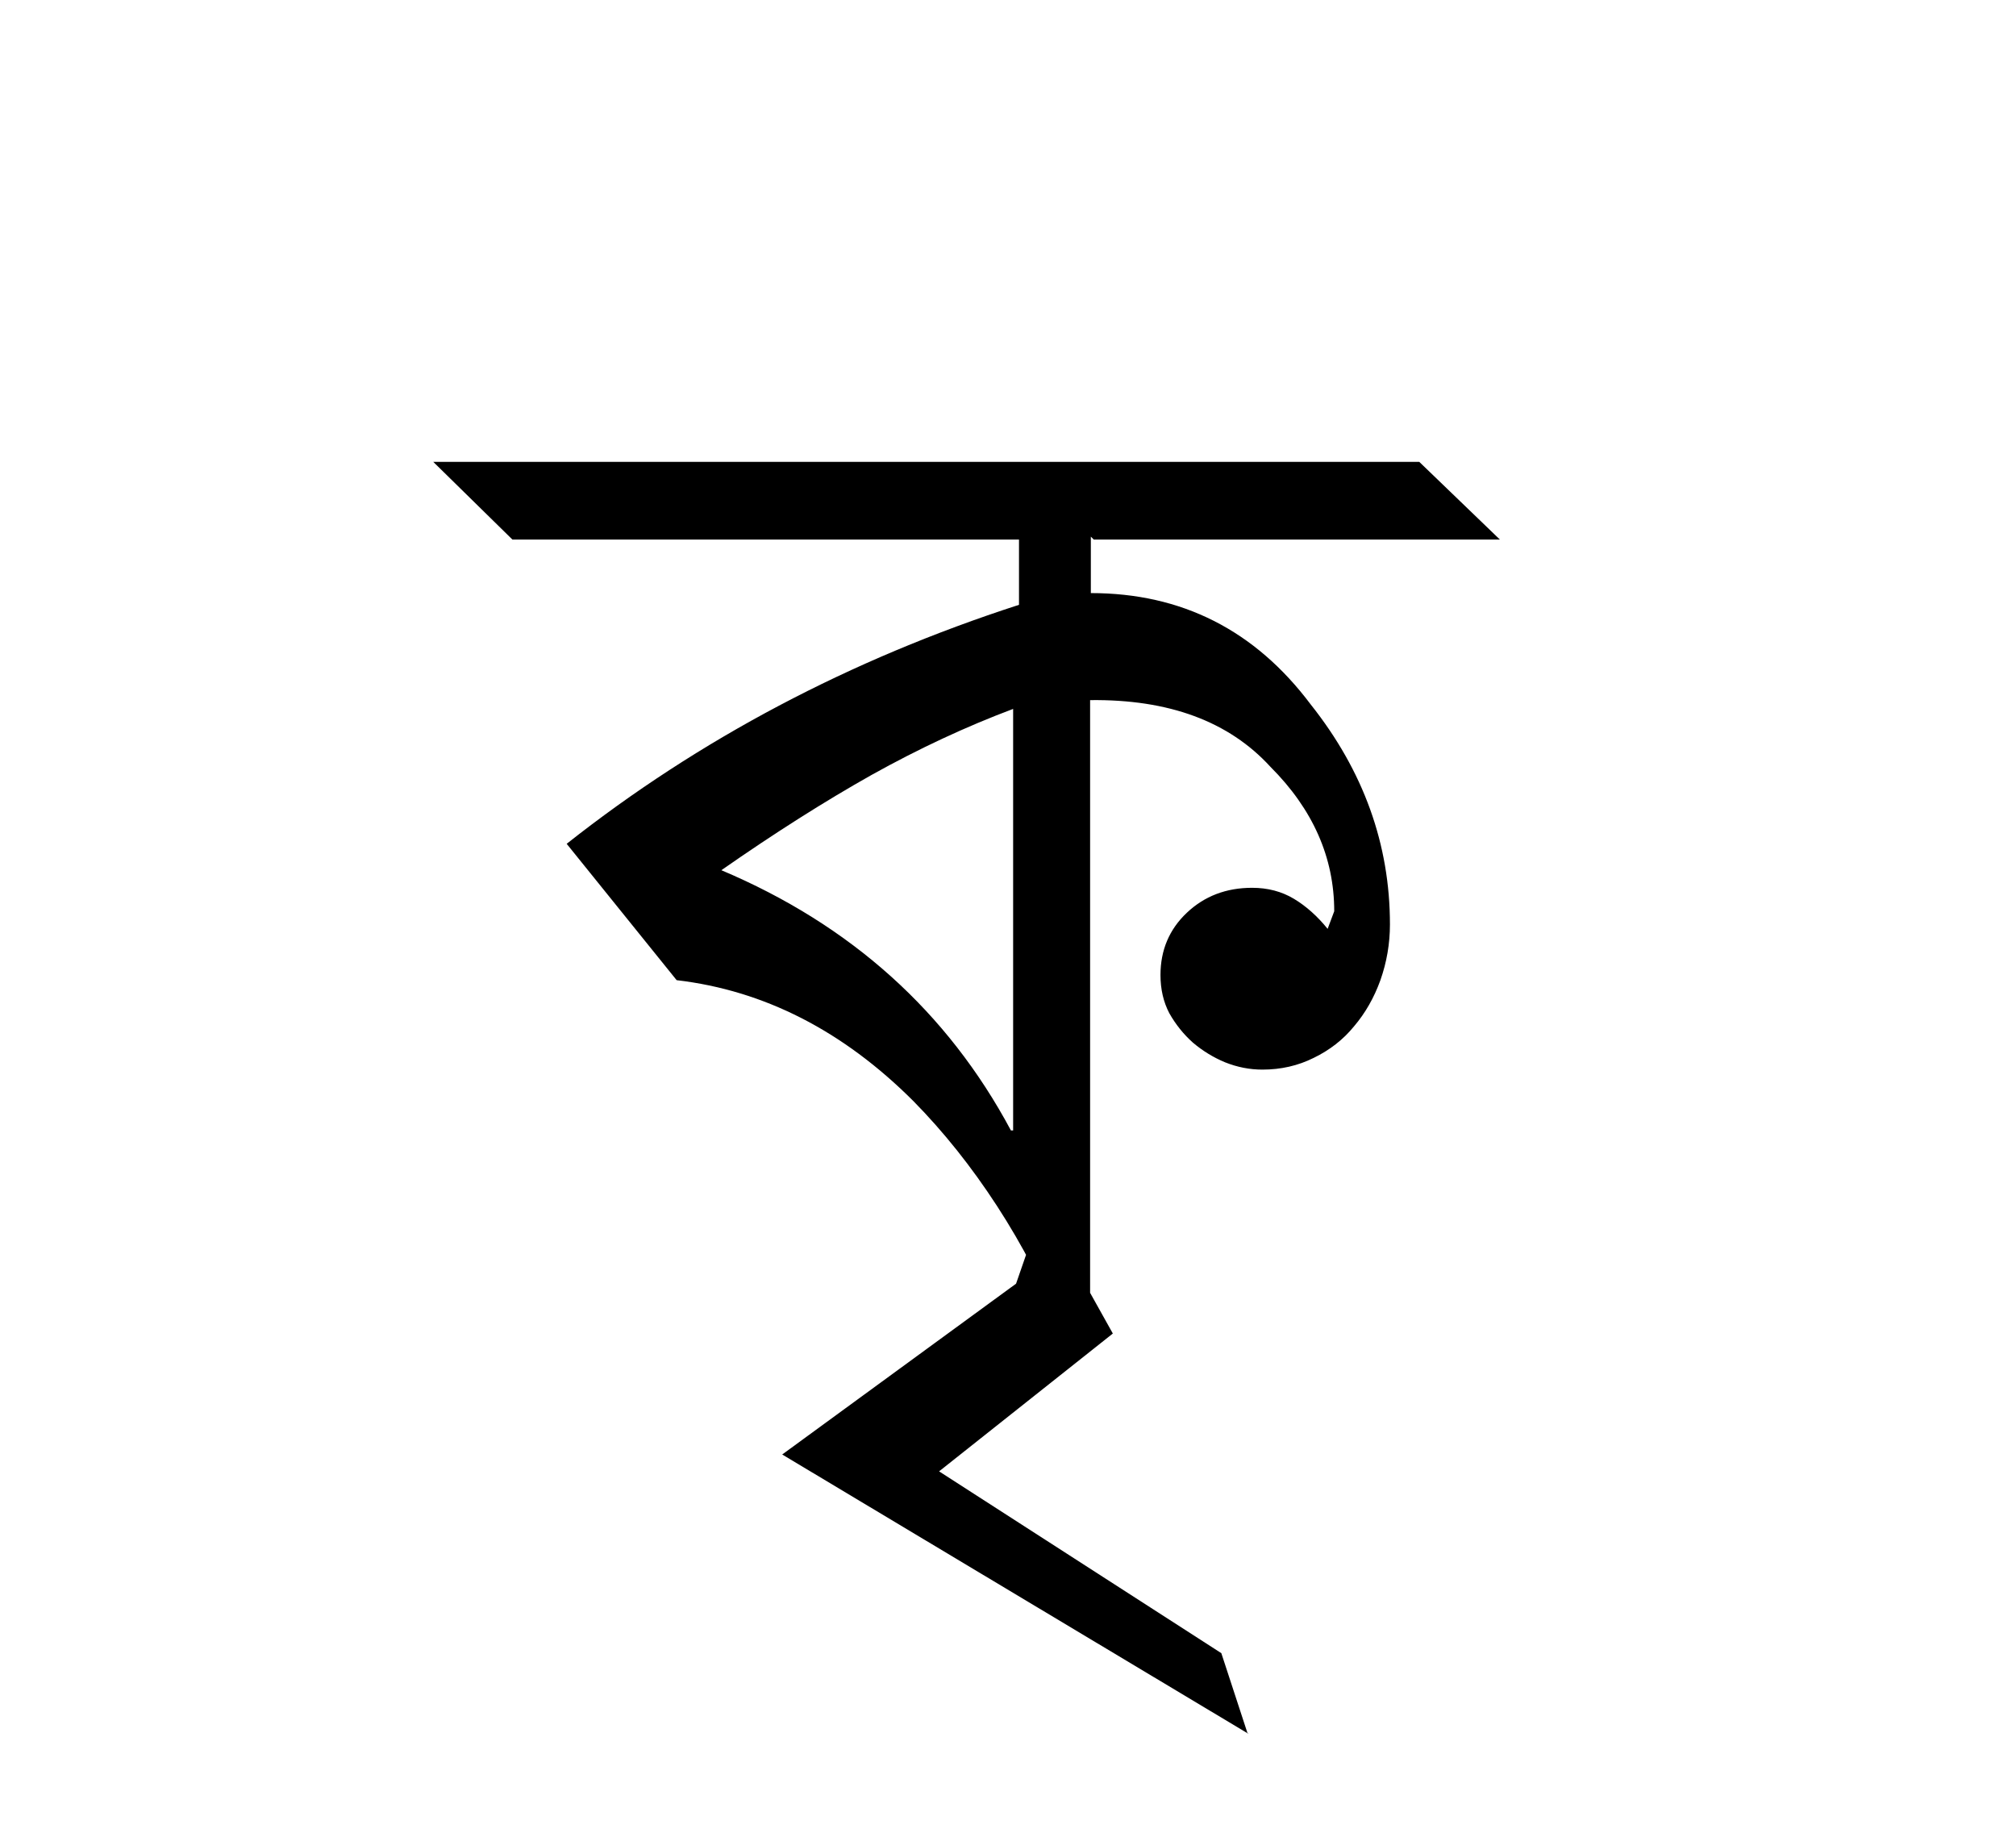
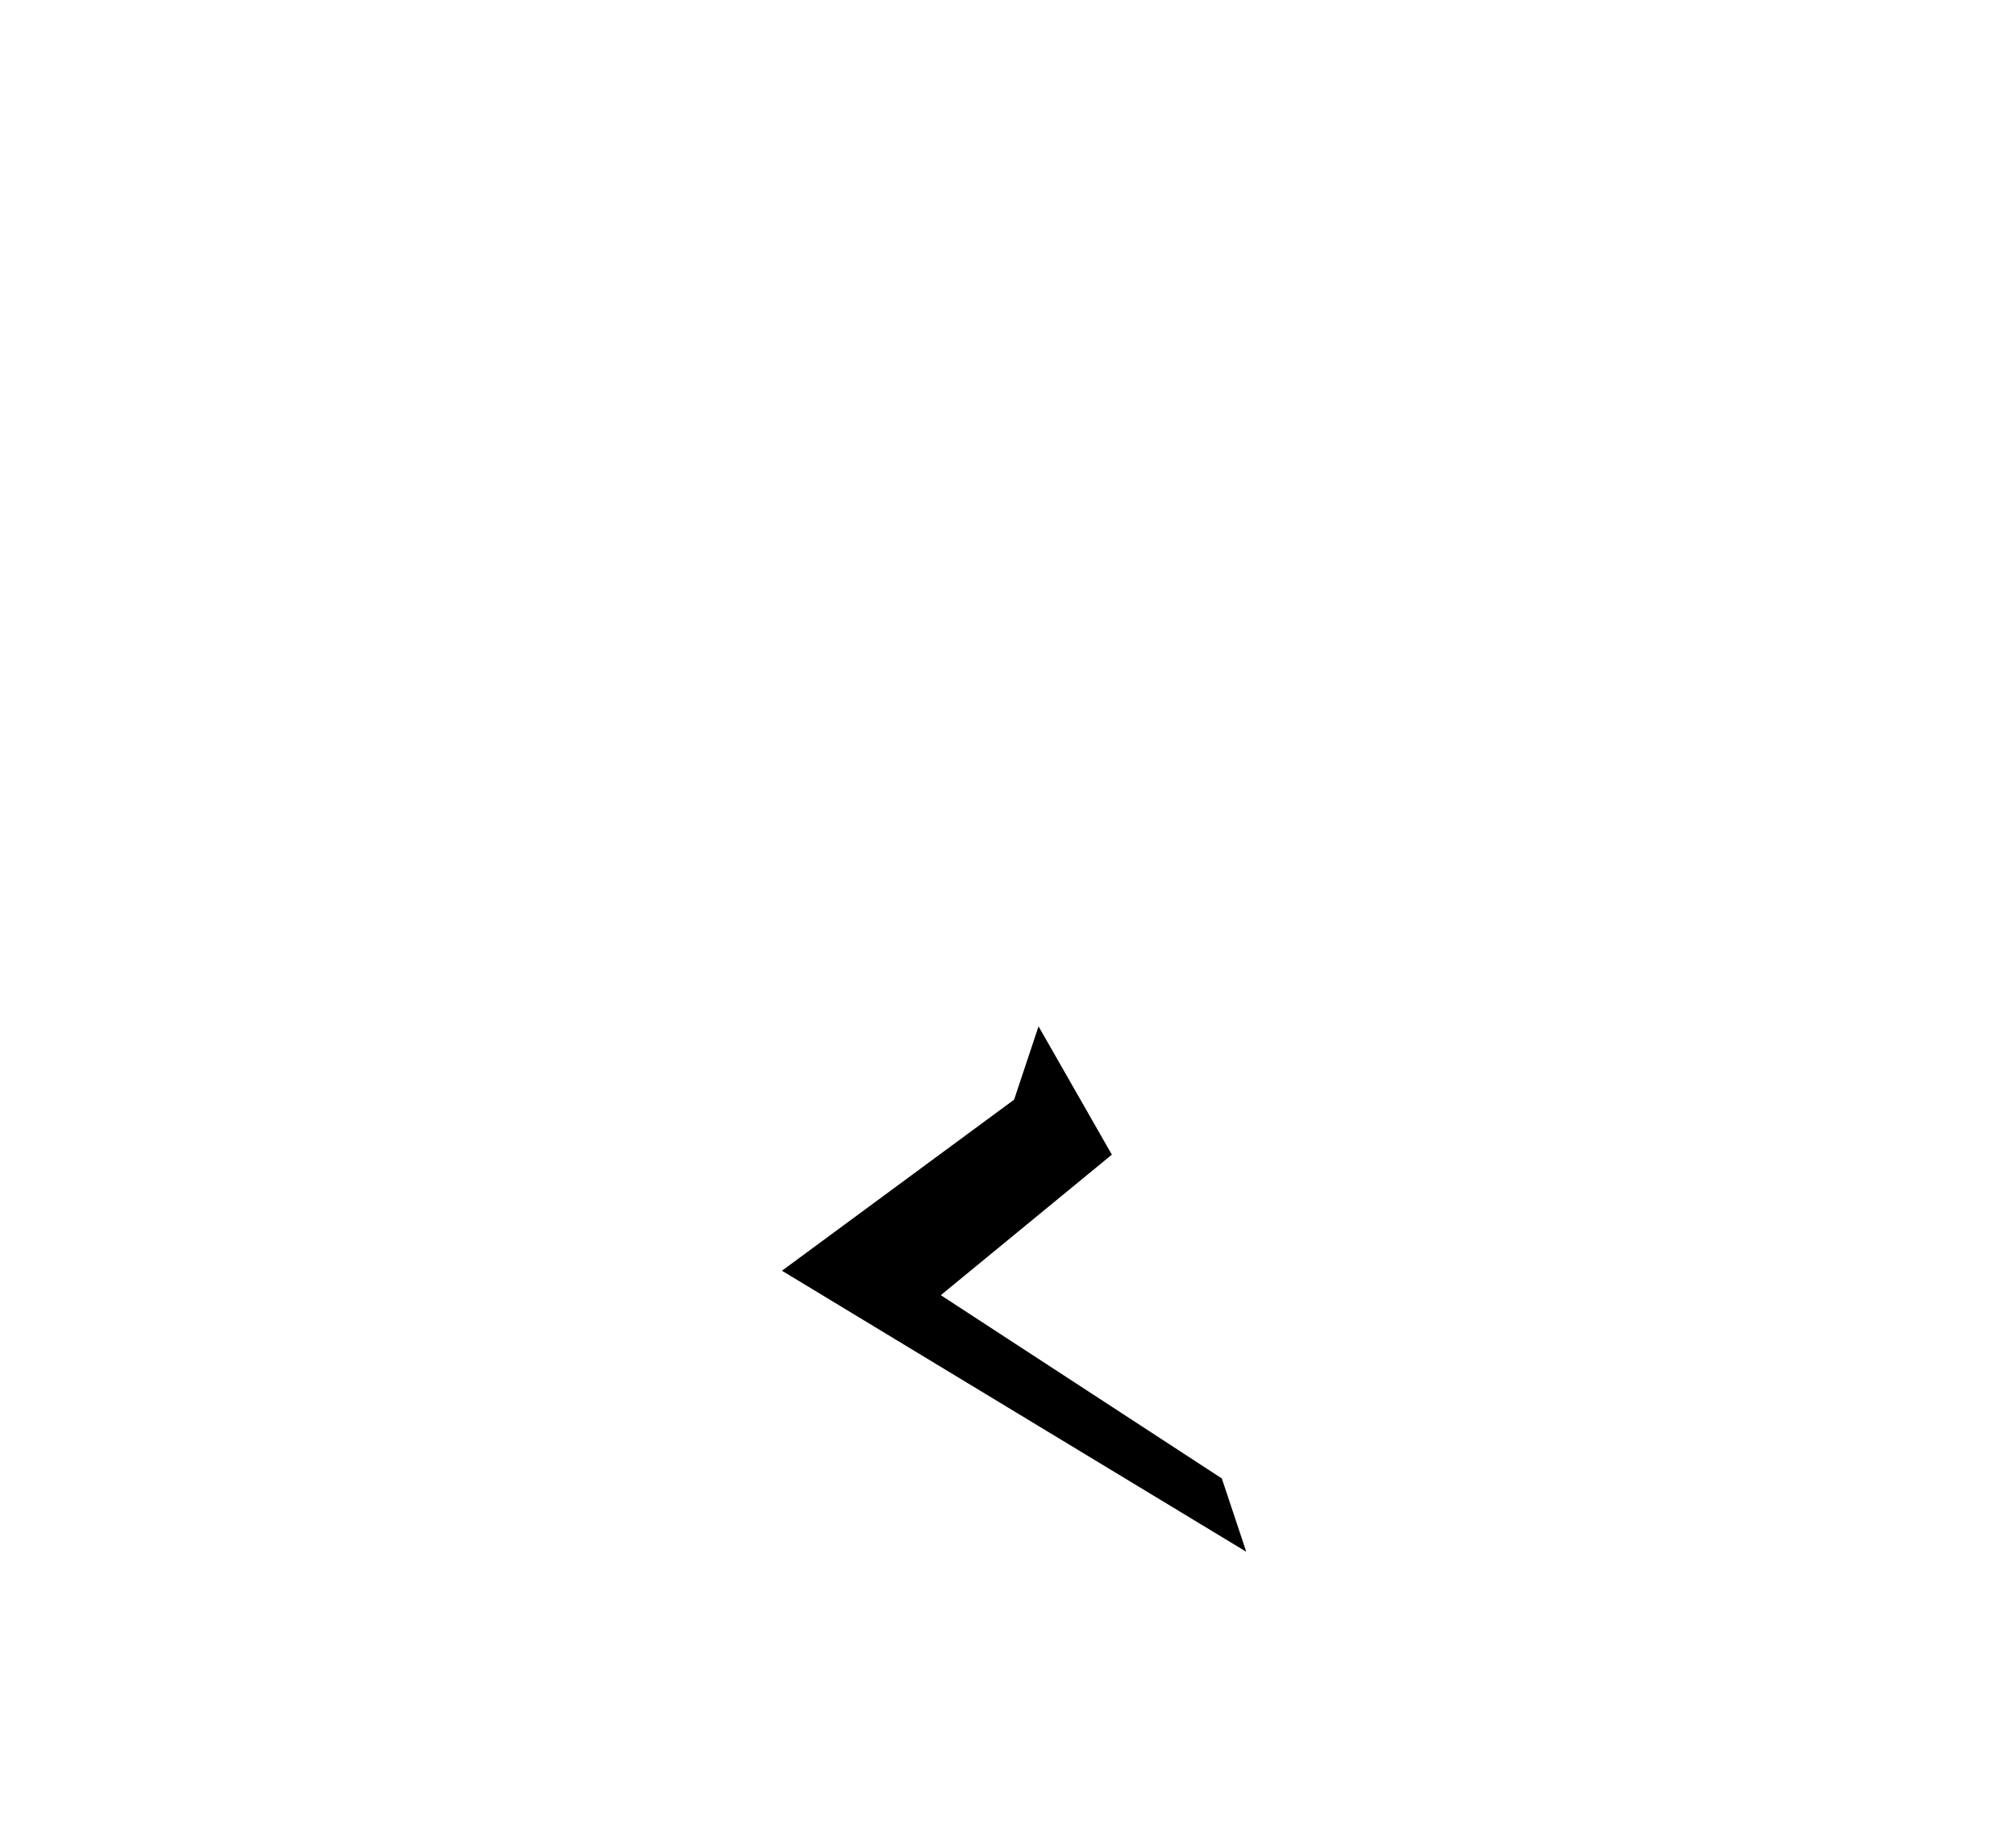
- <svg xmlns="http://www.w3.org/2000/svg" width="33" height="30">
-   <g transform="translate(16.5 15) scale(1.2) translate(-16.5 -15)">
-     <path d="m17.63 9.82l0 0.77q1.86 0 3.00 1.52q1.08 1.36 1.08 3.00q0 0.39 -0.13 0.76q-0.13 0.36 -0.36 0.63q-0.22 0.27 -0.55 0.43q-0.32 0.16 -0.70 0.16q-0.26 0 -0.51 -0.10q-0.24 -0.10 -0.44 -0.27q-0.19 -0.17 -0.32 -0.40q-0.12 -0.23 -0.12 -0.52q0 -0.51 0.36 -0.85q0.36 -0.34 0.89 -0.34q0.32 0 0.57 0.15q0.25 0.15 0.46 0.41l0.09 -0.24q0 -1.10 -0.87 -1.97q-0.85 -0.93 -2.46 -0.91l0 8.87q-0.11 -0.01 -0.22 -0.08q-0.11 -0.06 -0.15 -0.16q-0.38 -0.93 -0.90 -1.73q-0.52 -0.80 -1.14 -1.43q-1.44 -1.44 -3.23 -1.65l-1.50 -1.86q2.71 -2.14 6.17 -3.26l0 -0.89l-6.91 0l-1.08 -1.06l13.45 0l1.10 1.06l-5.54 0Zm-1.06 2.35q-0.96 0.36 -1.93 0.90q-0.96 0.54 -2.05 1.30q2.65 1.12 3.95 3.55l0.03 0l0 -5.75Zm3.21 13.98l-6.36 -3.81l3.19 -2.33l0.36 -1.04l0.96 1.72l-2.37 1.88l3.85 2.48l0.36 1.10Z" />
-   </g>
+ <svg xmlns="http://www.w3.org/2000/svg" version="1.1" id="Layer_1" x="0px" y="0px" viewBox="0 0 33 30" style="enable-background:new 0 0 33 30;" xml:space="preserve">
+   <path d="M20.4,25.4l-7.6-4.6l3.8-2.8l0.4-1.2l1.2,2.1l-2.8,2.3l4.6,3L20.4,25.4L20.4,25.4z" />
</svg>
